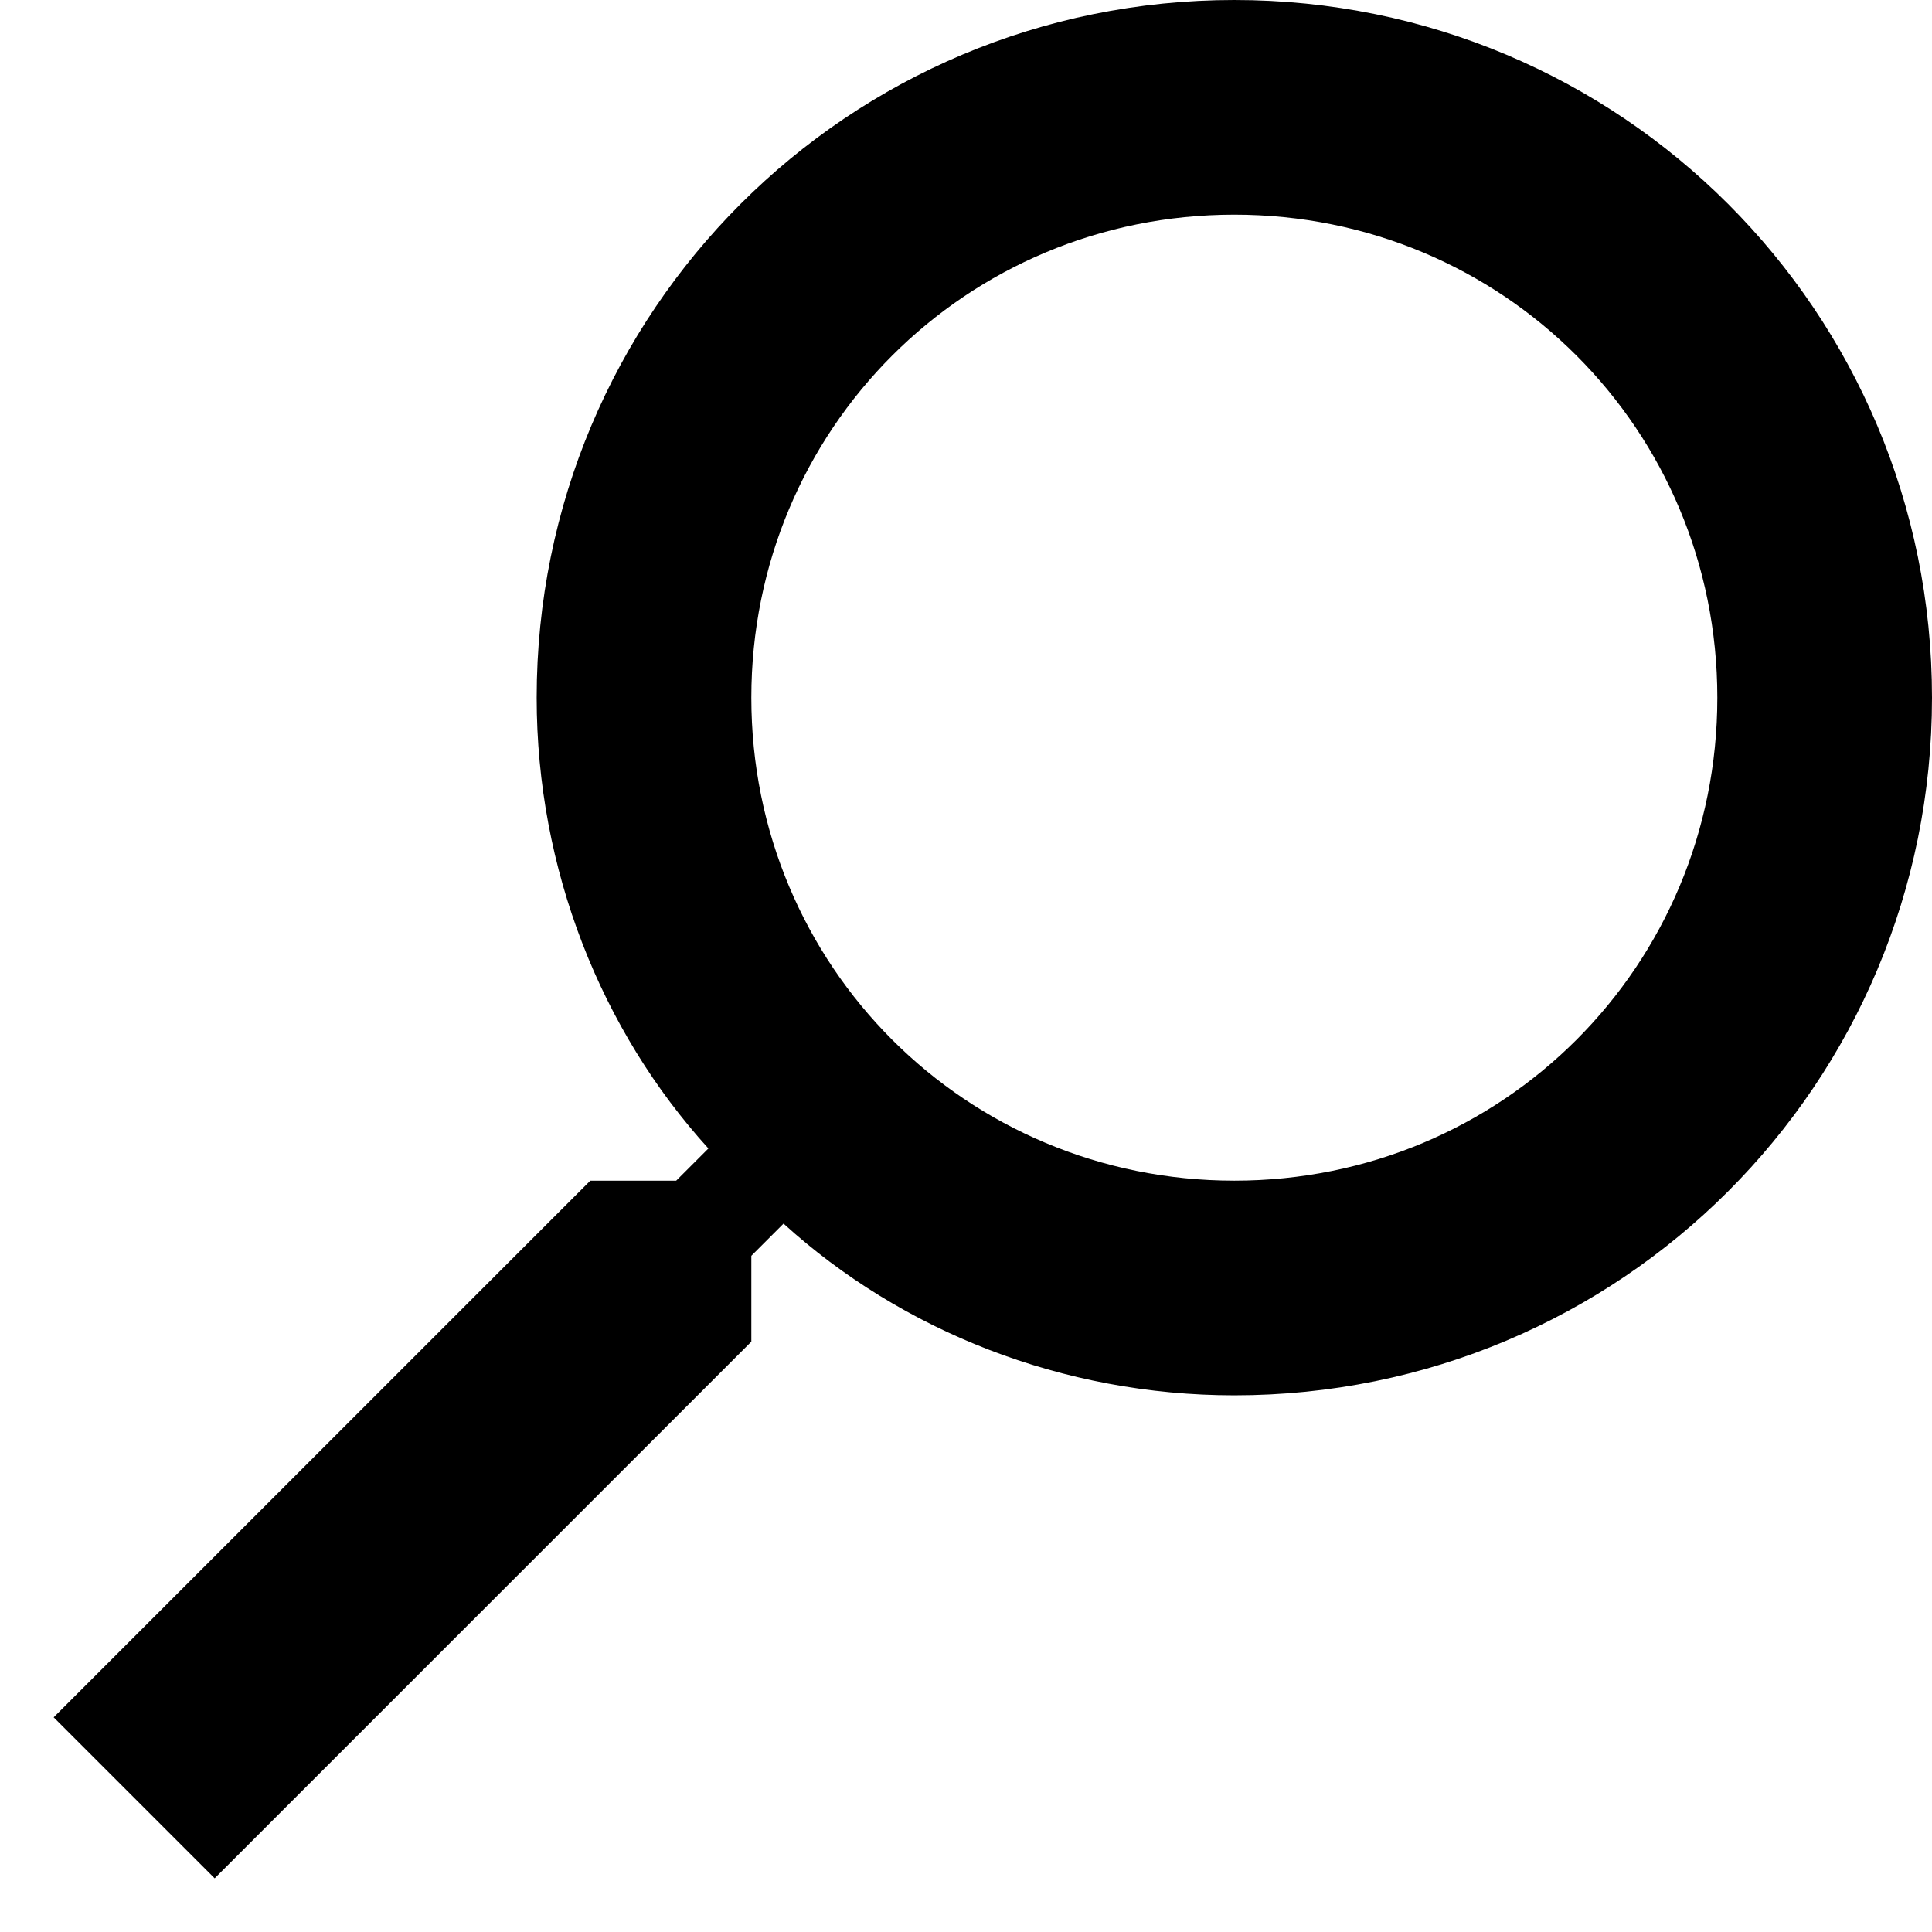
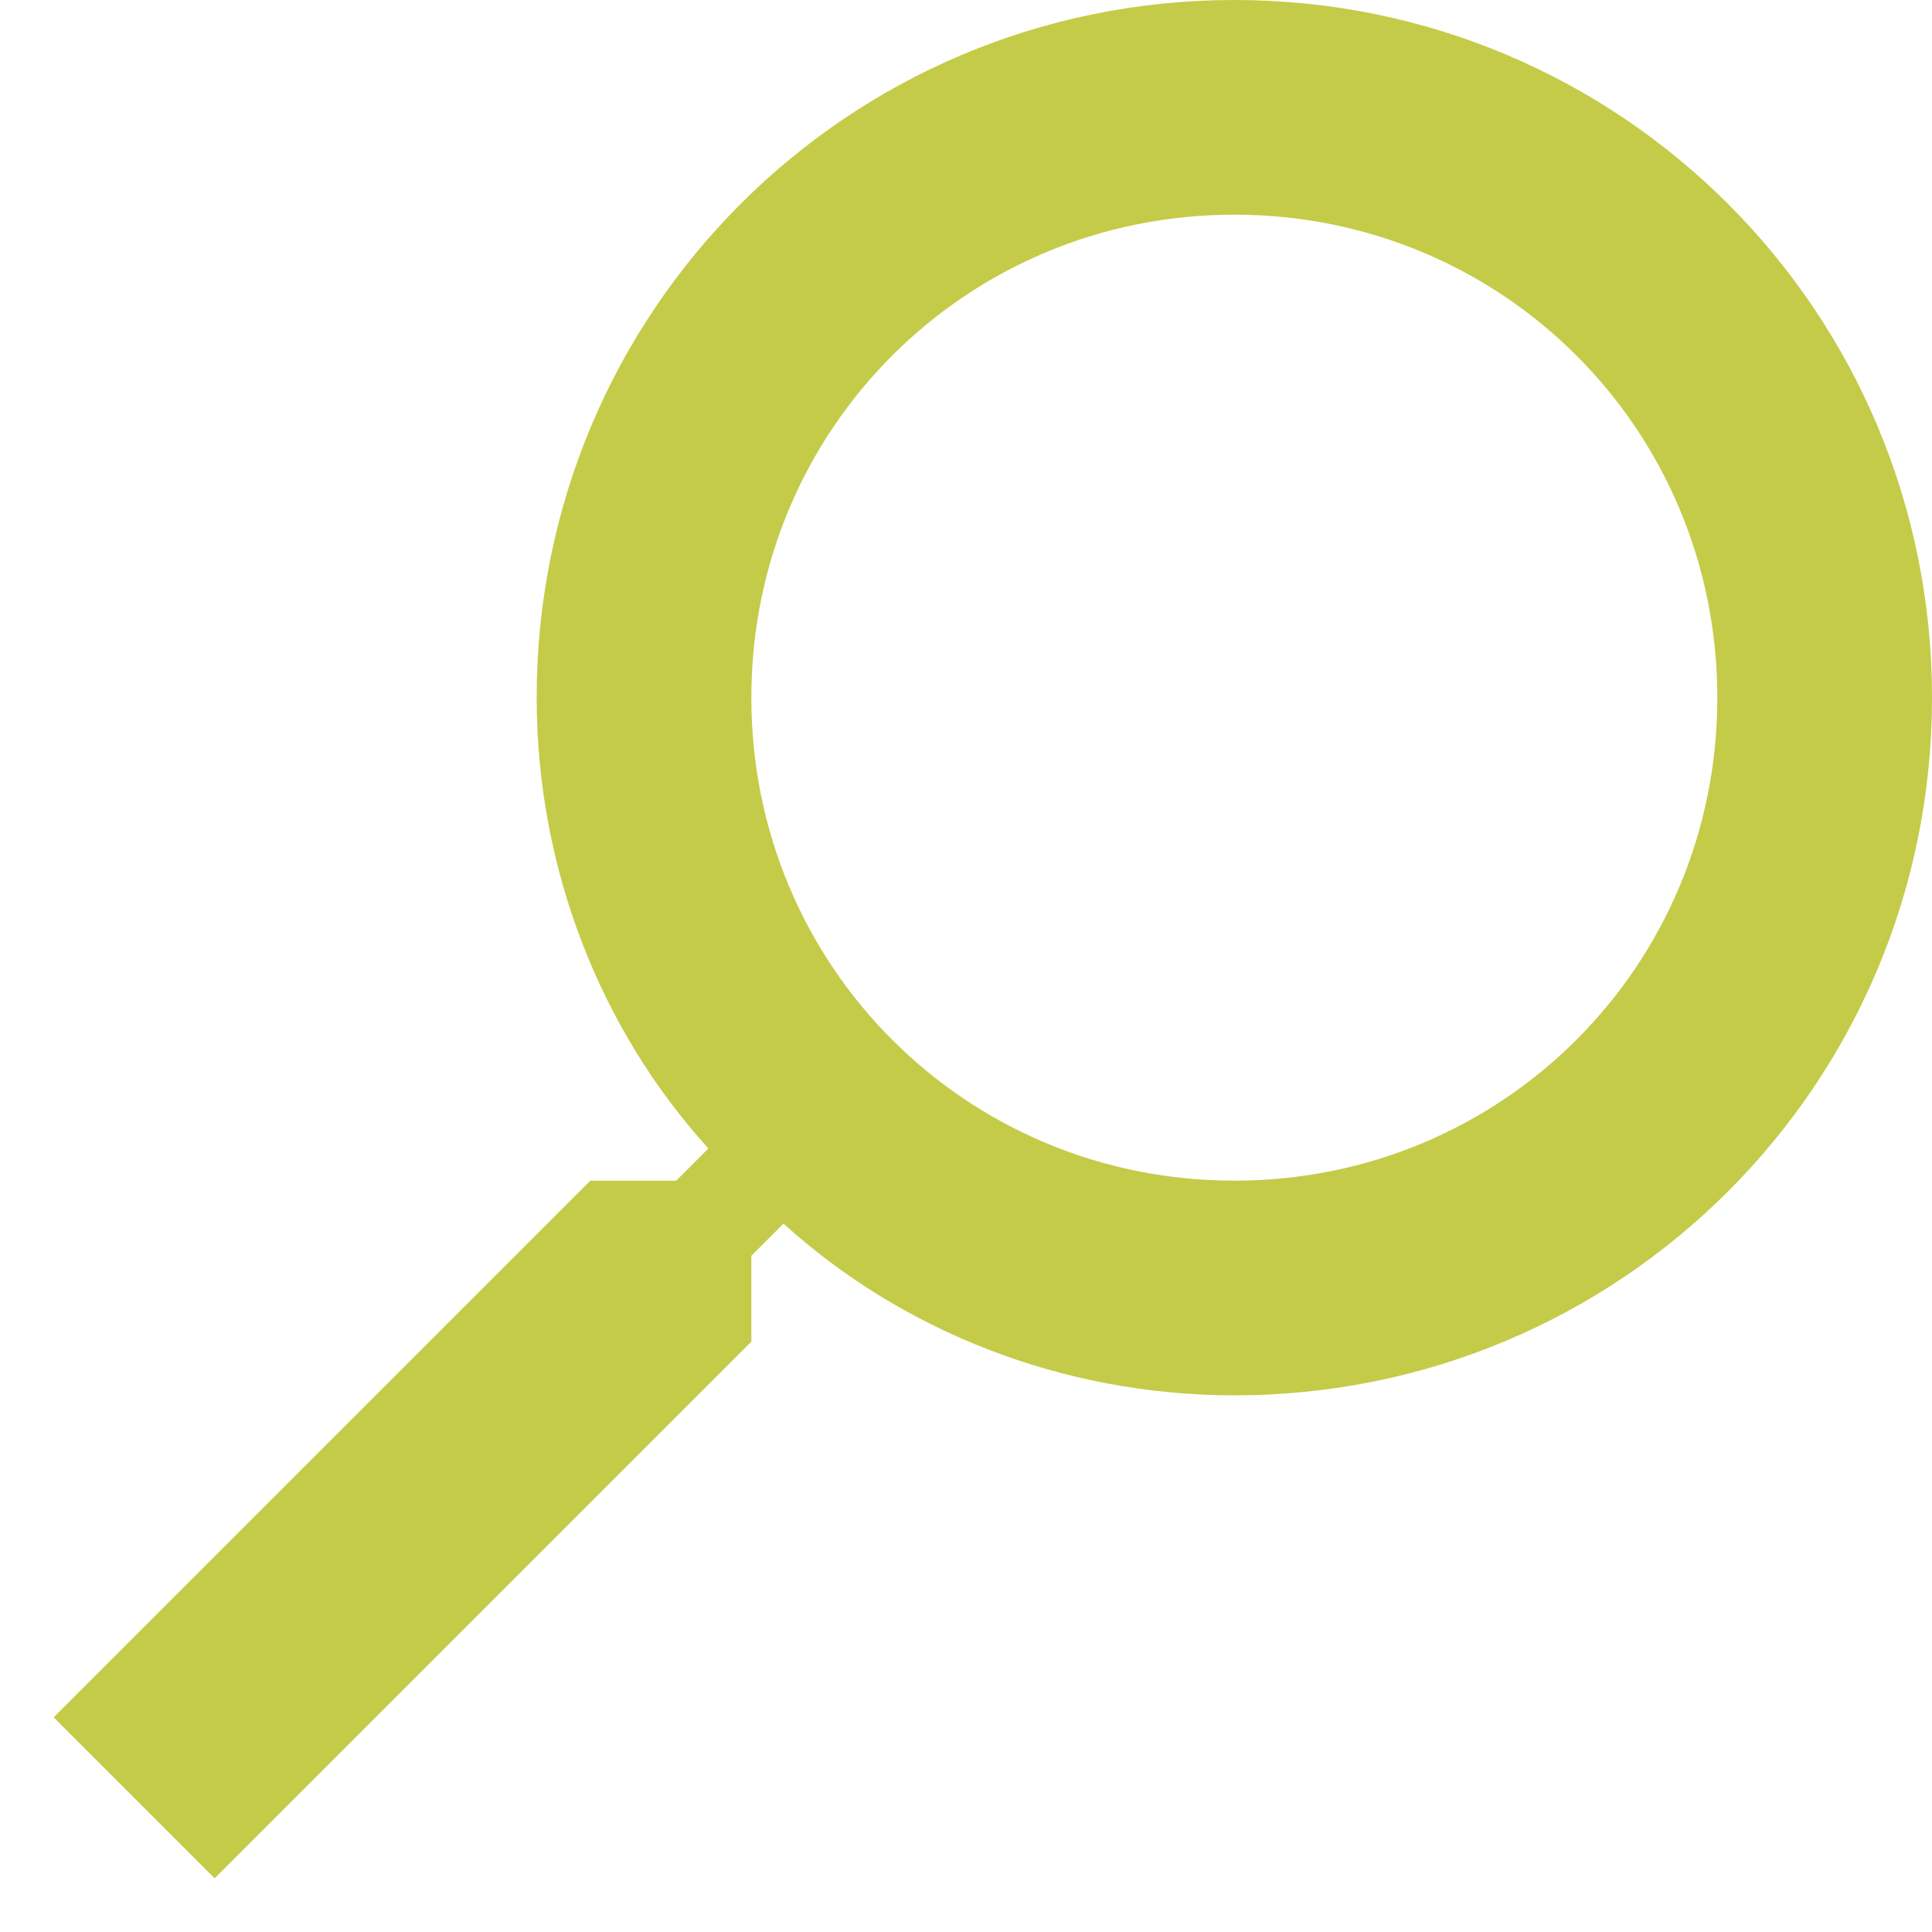
<svg xmlns="http://www.w3.org/2000/svg" width="18" height="18" viewBox="0 0 18 18" fill="none">
-   <path fill-rule="evenodd" clip-rule="evenodd" d="M5.5 11H6.3L6.6 10.7C5.6 9.6 5 8.1 5 6.5C5 2.9 7.9 0 11.5 0C15.1 0 18 2.9 18 6.5C18 10.1 15.1 13 11.5 13C9.9 13 8.4 12.4 7.3 11.4L7 11.7V12.5L2 17.5L0.5 16L5.5 11ZM11.5 11C14 11 16 9 16 6.5C16 4 14 2 11.5 2C9 2 7 4 7 6.5C7 9 9 11 11.5 11Z" fill="black" />
+   <path fill-rule="evenodd" clip-rule="evenodd" d="M5.5 11H6.3L6.6 10.7C5.6 9.6 5 8.1 5 6.5C5 2.9 7.9 0 11.5 0C15.1 0 18 2.9 18 6.5C18 10.1 15.1 13 11.5 13C9.9 13 8.4 12.4 7.3 11.4L7 11.7V12.5L2 17.5L0.5 16L5.5 11ZM11.5 11C14 11 16 9 16 6.5C16 4 14 2 11.5 2C9 2 7 4 7 6.5C7 9 9 11 11.5 11Z" fill="#C4CB48" />
</svg>
